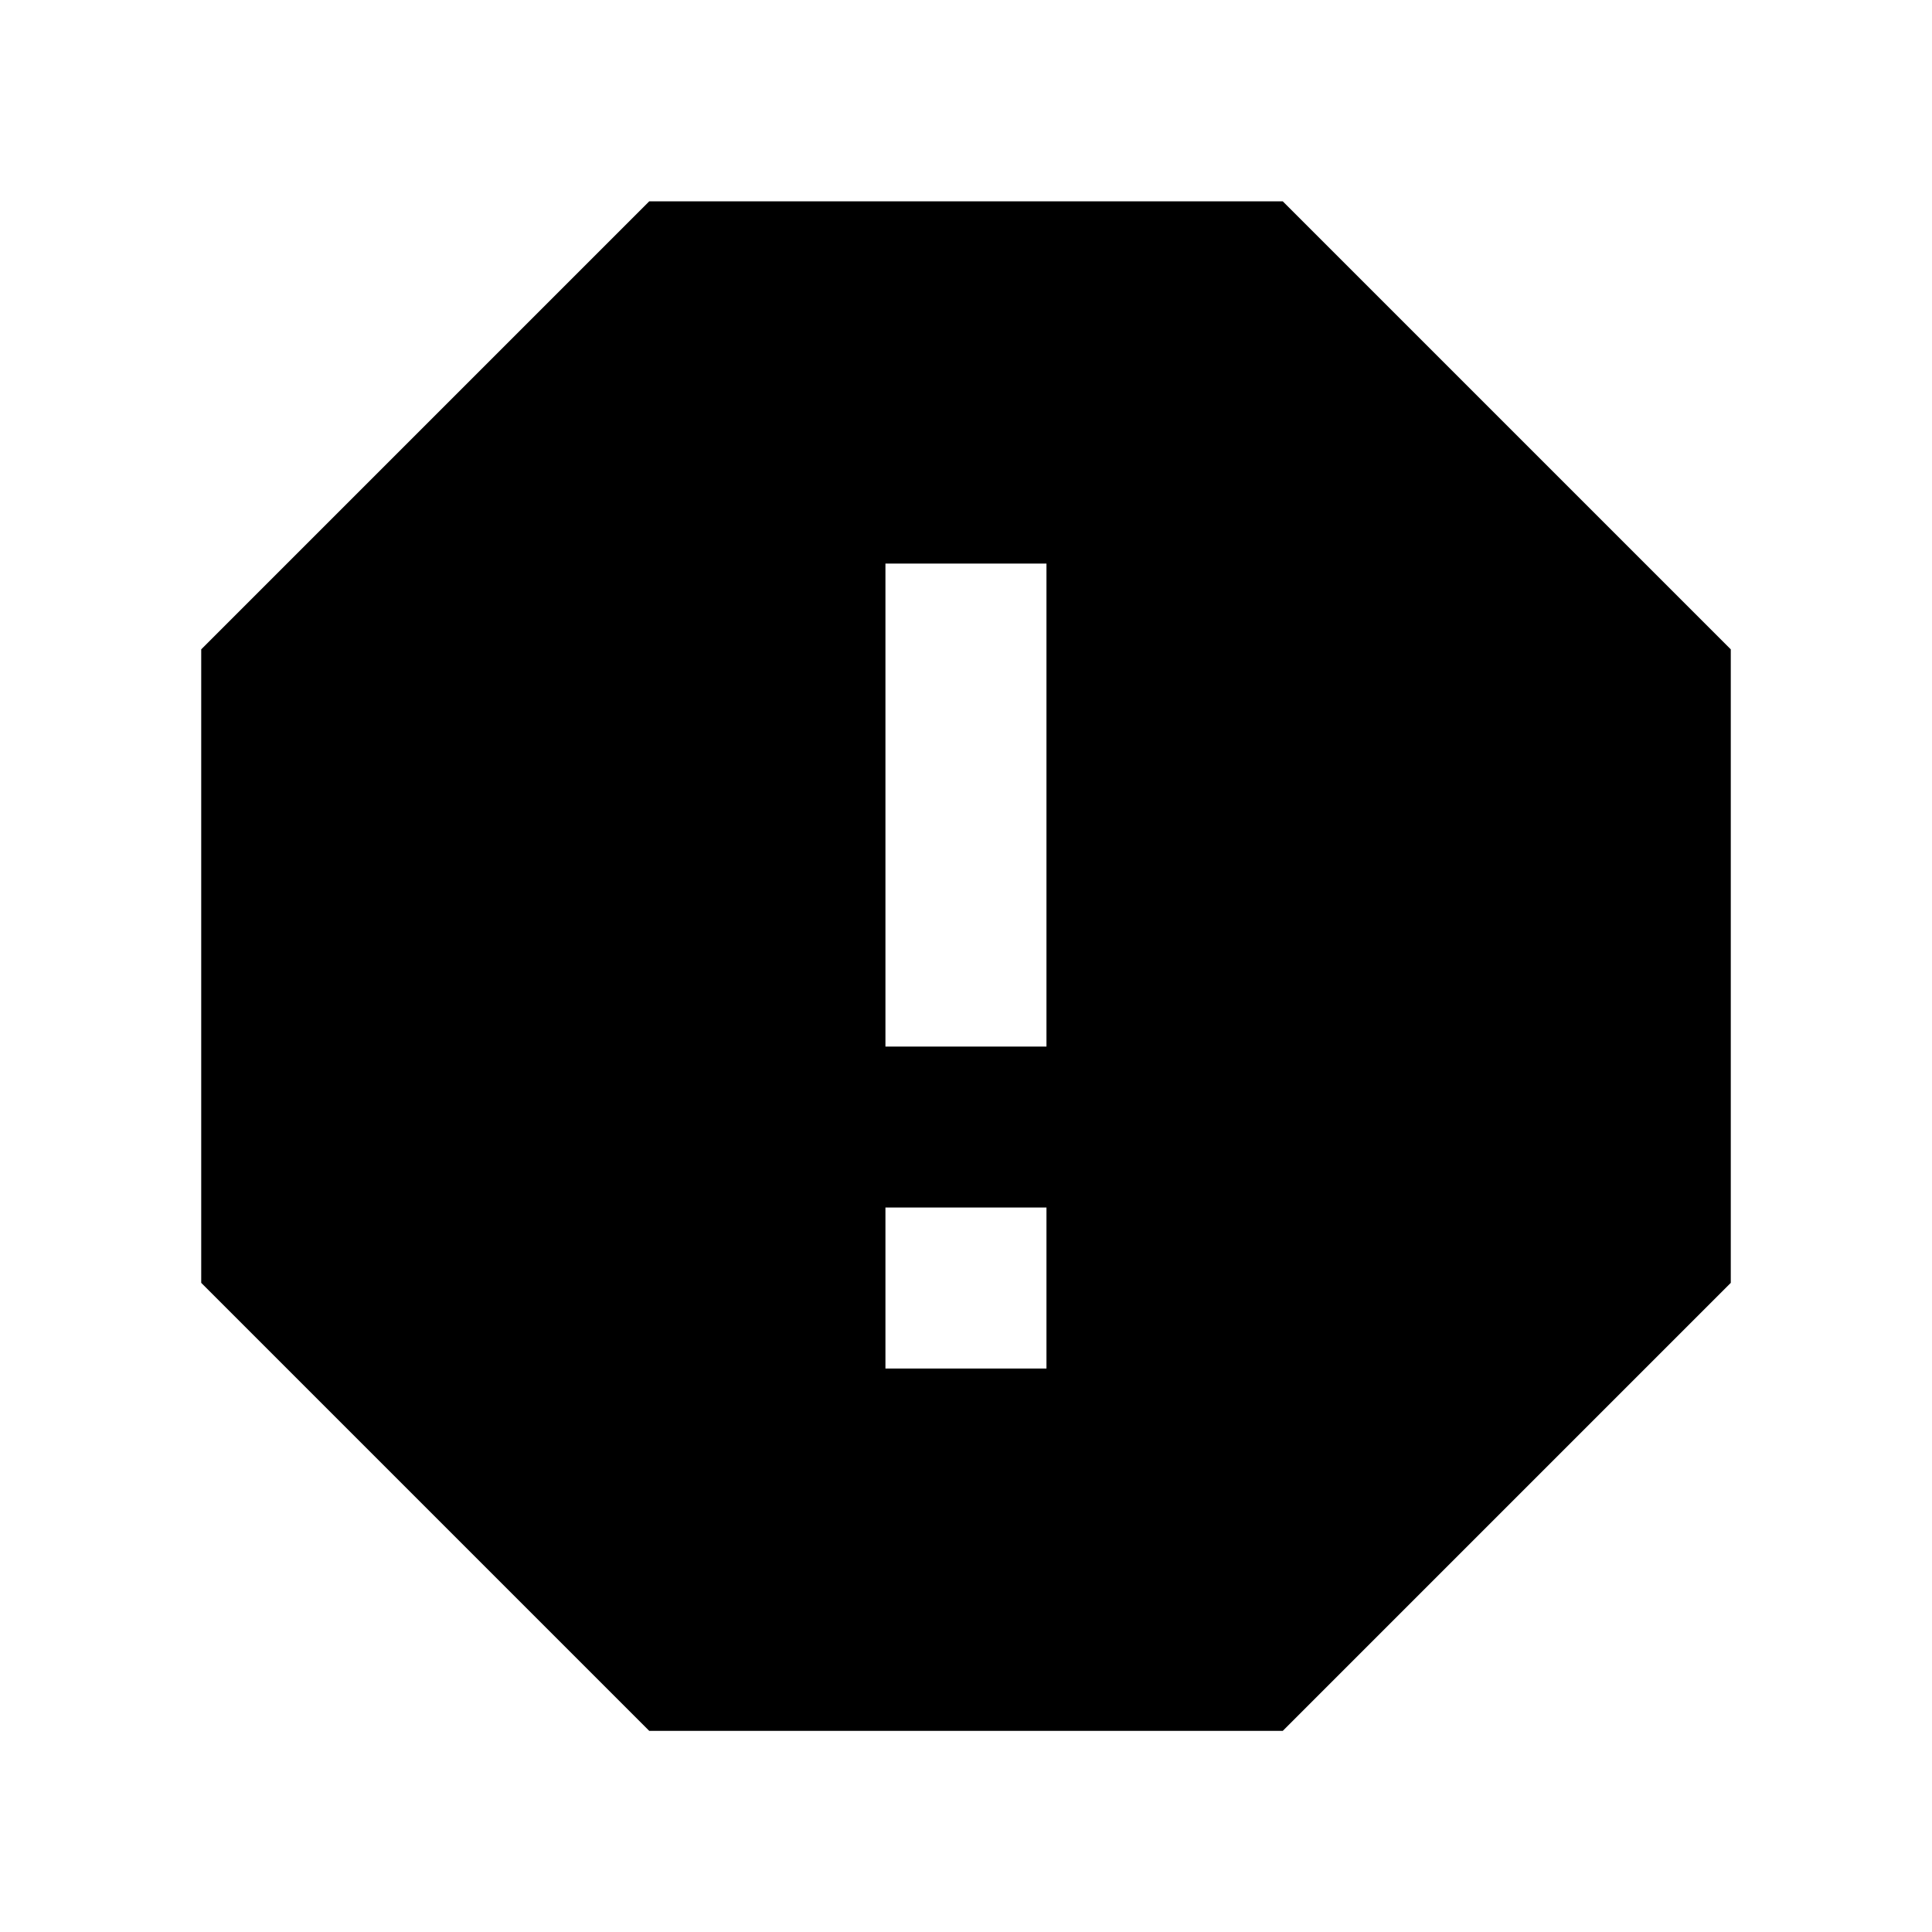
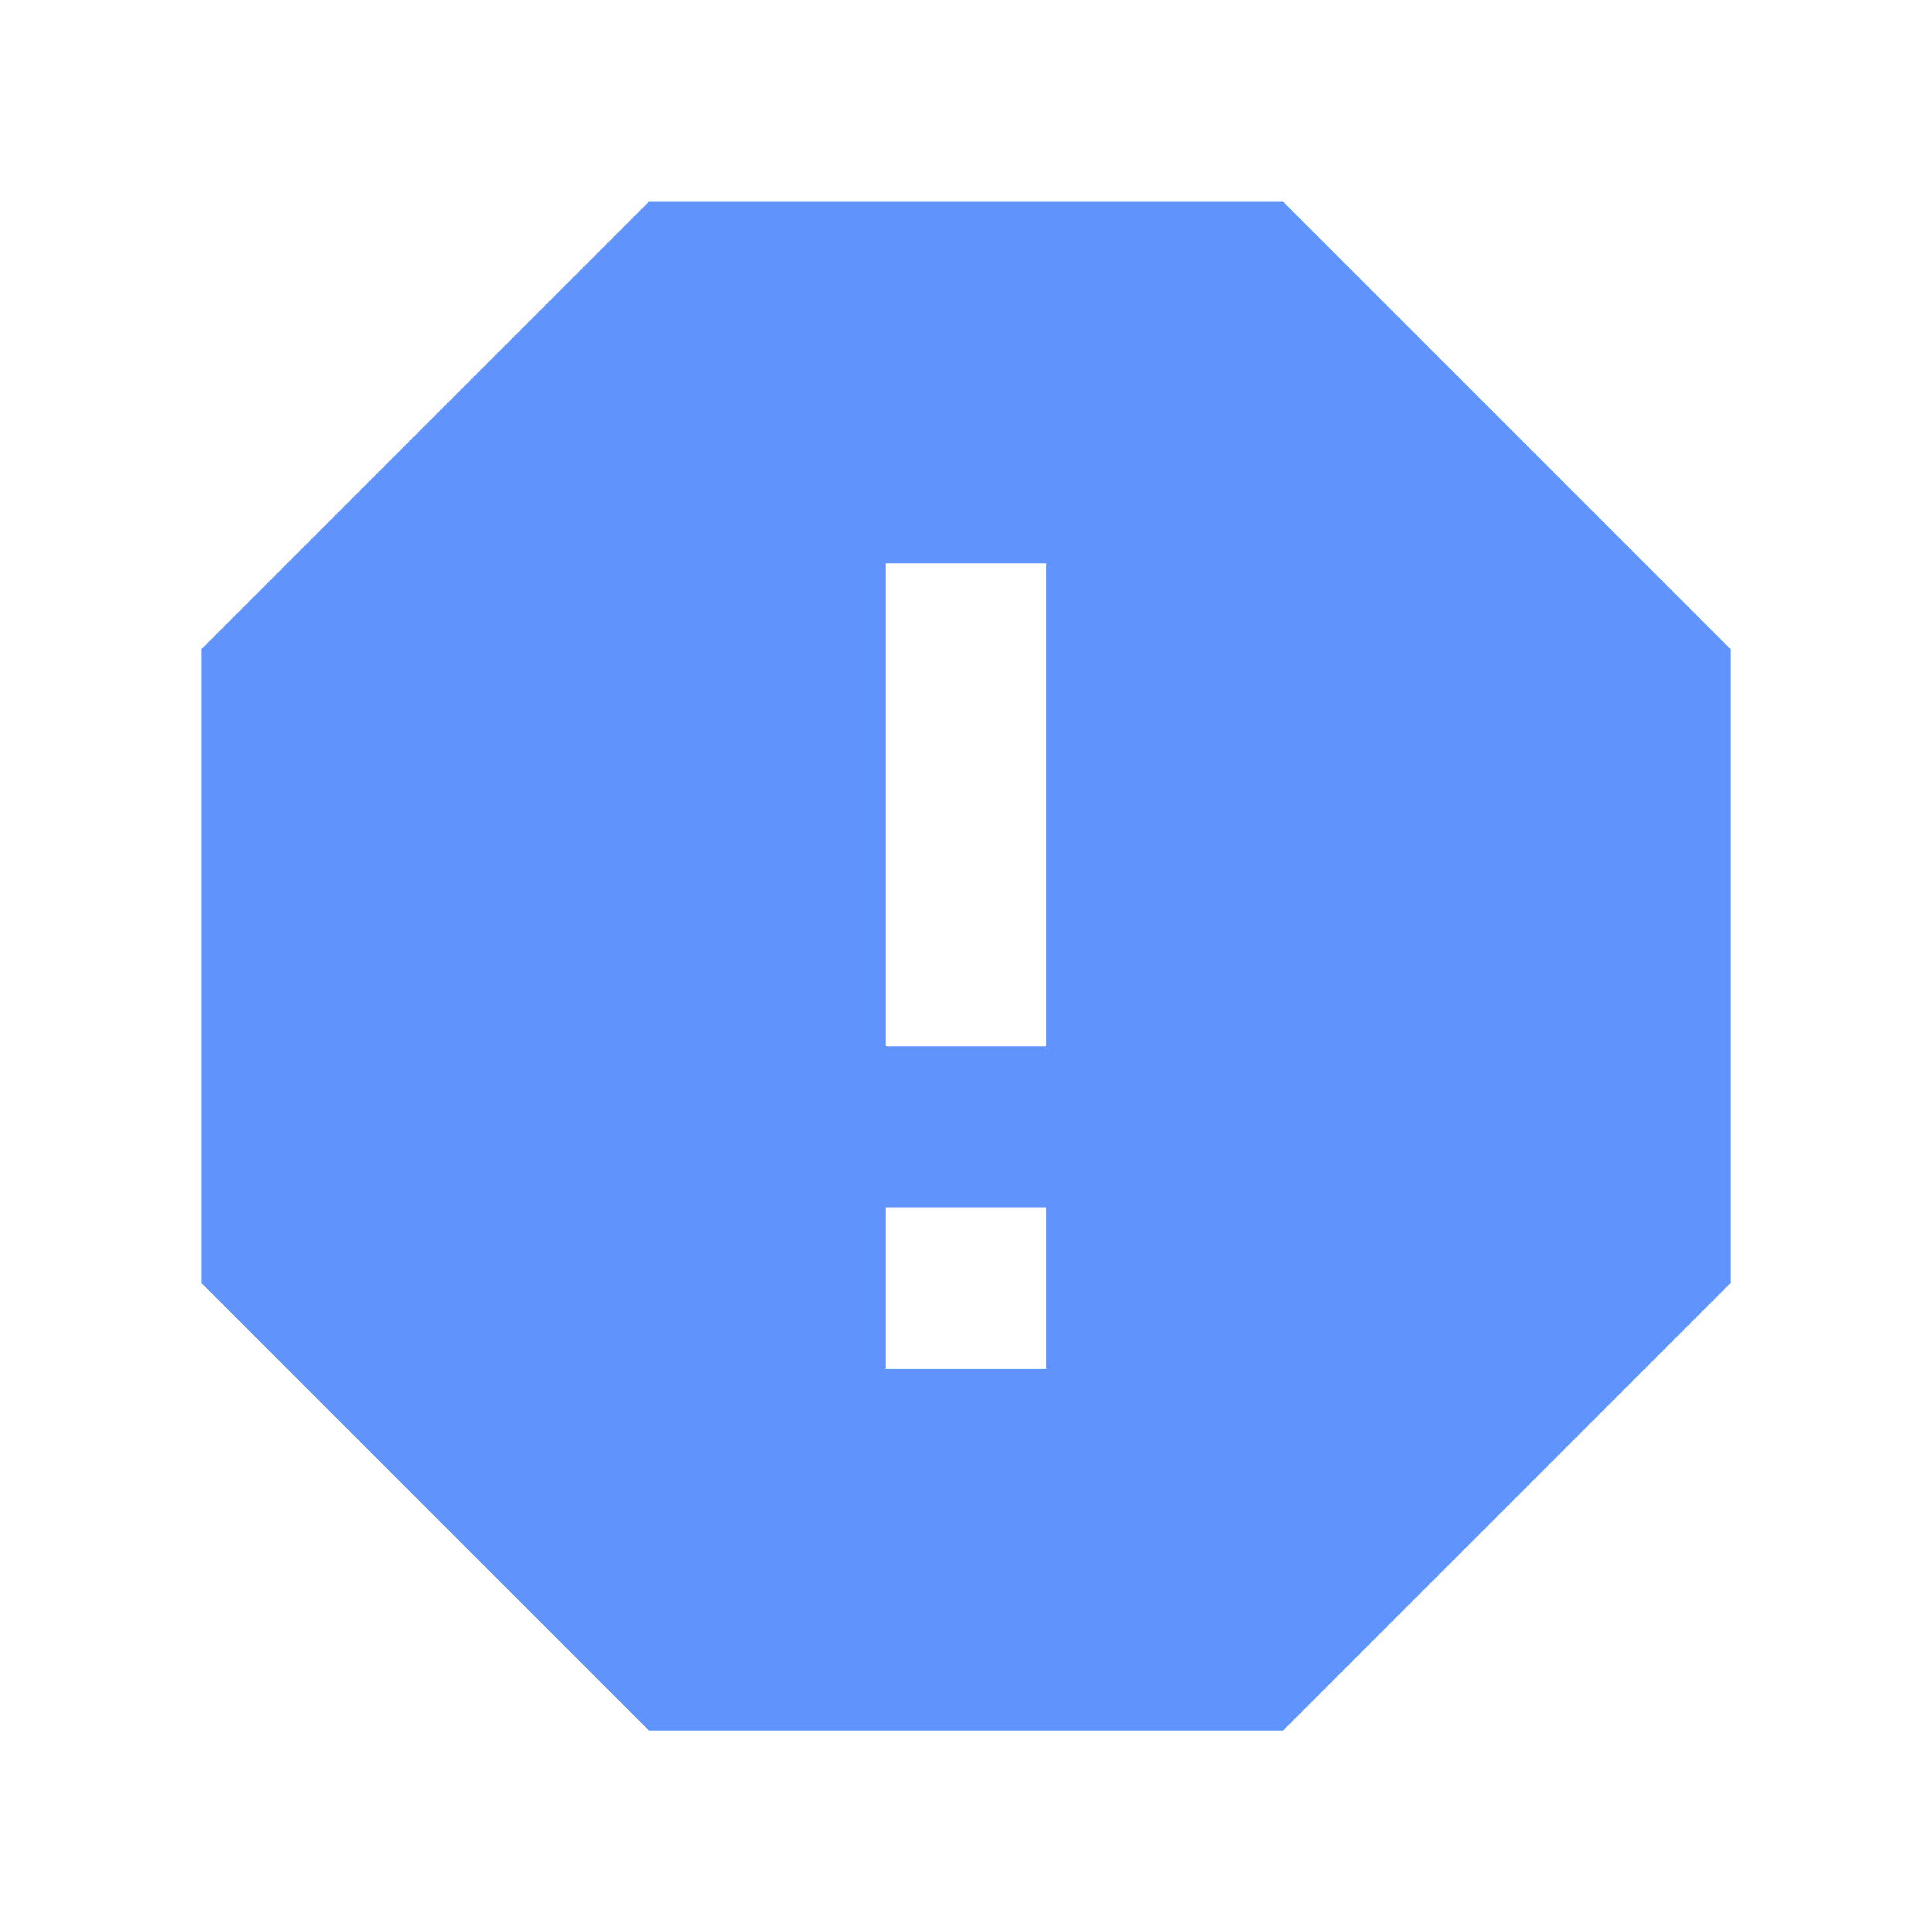
<svg xmlns="http://www.w3.org/2000/svg" viewBox="0 0 20 20">
  <g id="spam-2-fill">
-     <path id="Vector" d="M13.279 2.084L17.917 6.722V13.28L13.279 17.918H6.721L2.083 13.28V6.722L6.721 2.084H13.279ZM9.166 12.5V14.167H10.833V12.5H9.166ZM9.166 5.834V10.834H10.833V5.834H9.166Z" />
+     <path id="Vector" fill="#6094FC" d="M13.279 2.084L17.917 6.722V13.28L13.279 17.918H6.721L2.083 13.28V6.722L6.721 2.084H13.279ZM9.166 12.5V14.167H10.833V12.5H9.166ZM9.166 5.834V10.834H10.833V5.834H9.166Z" />
  </g>
</svg>
